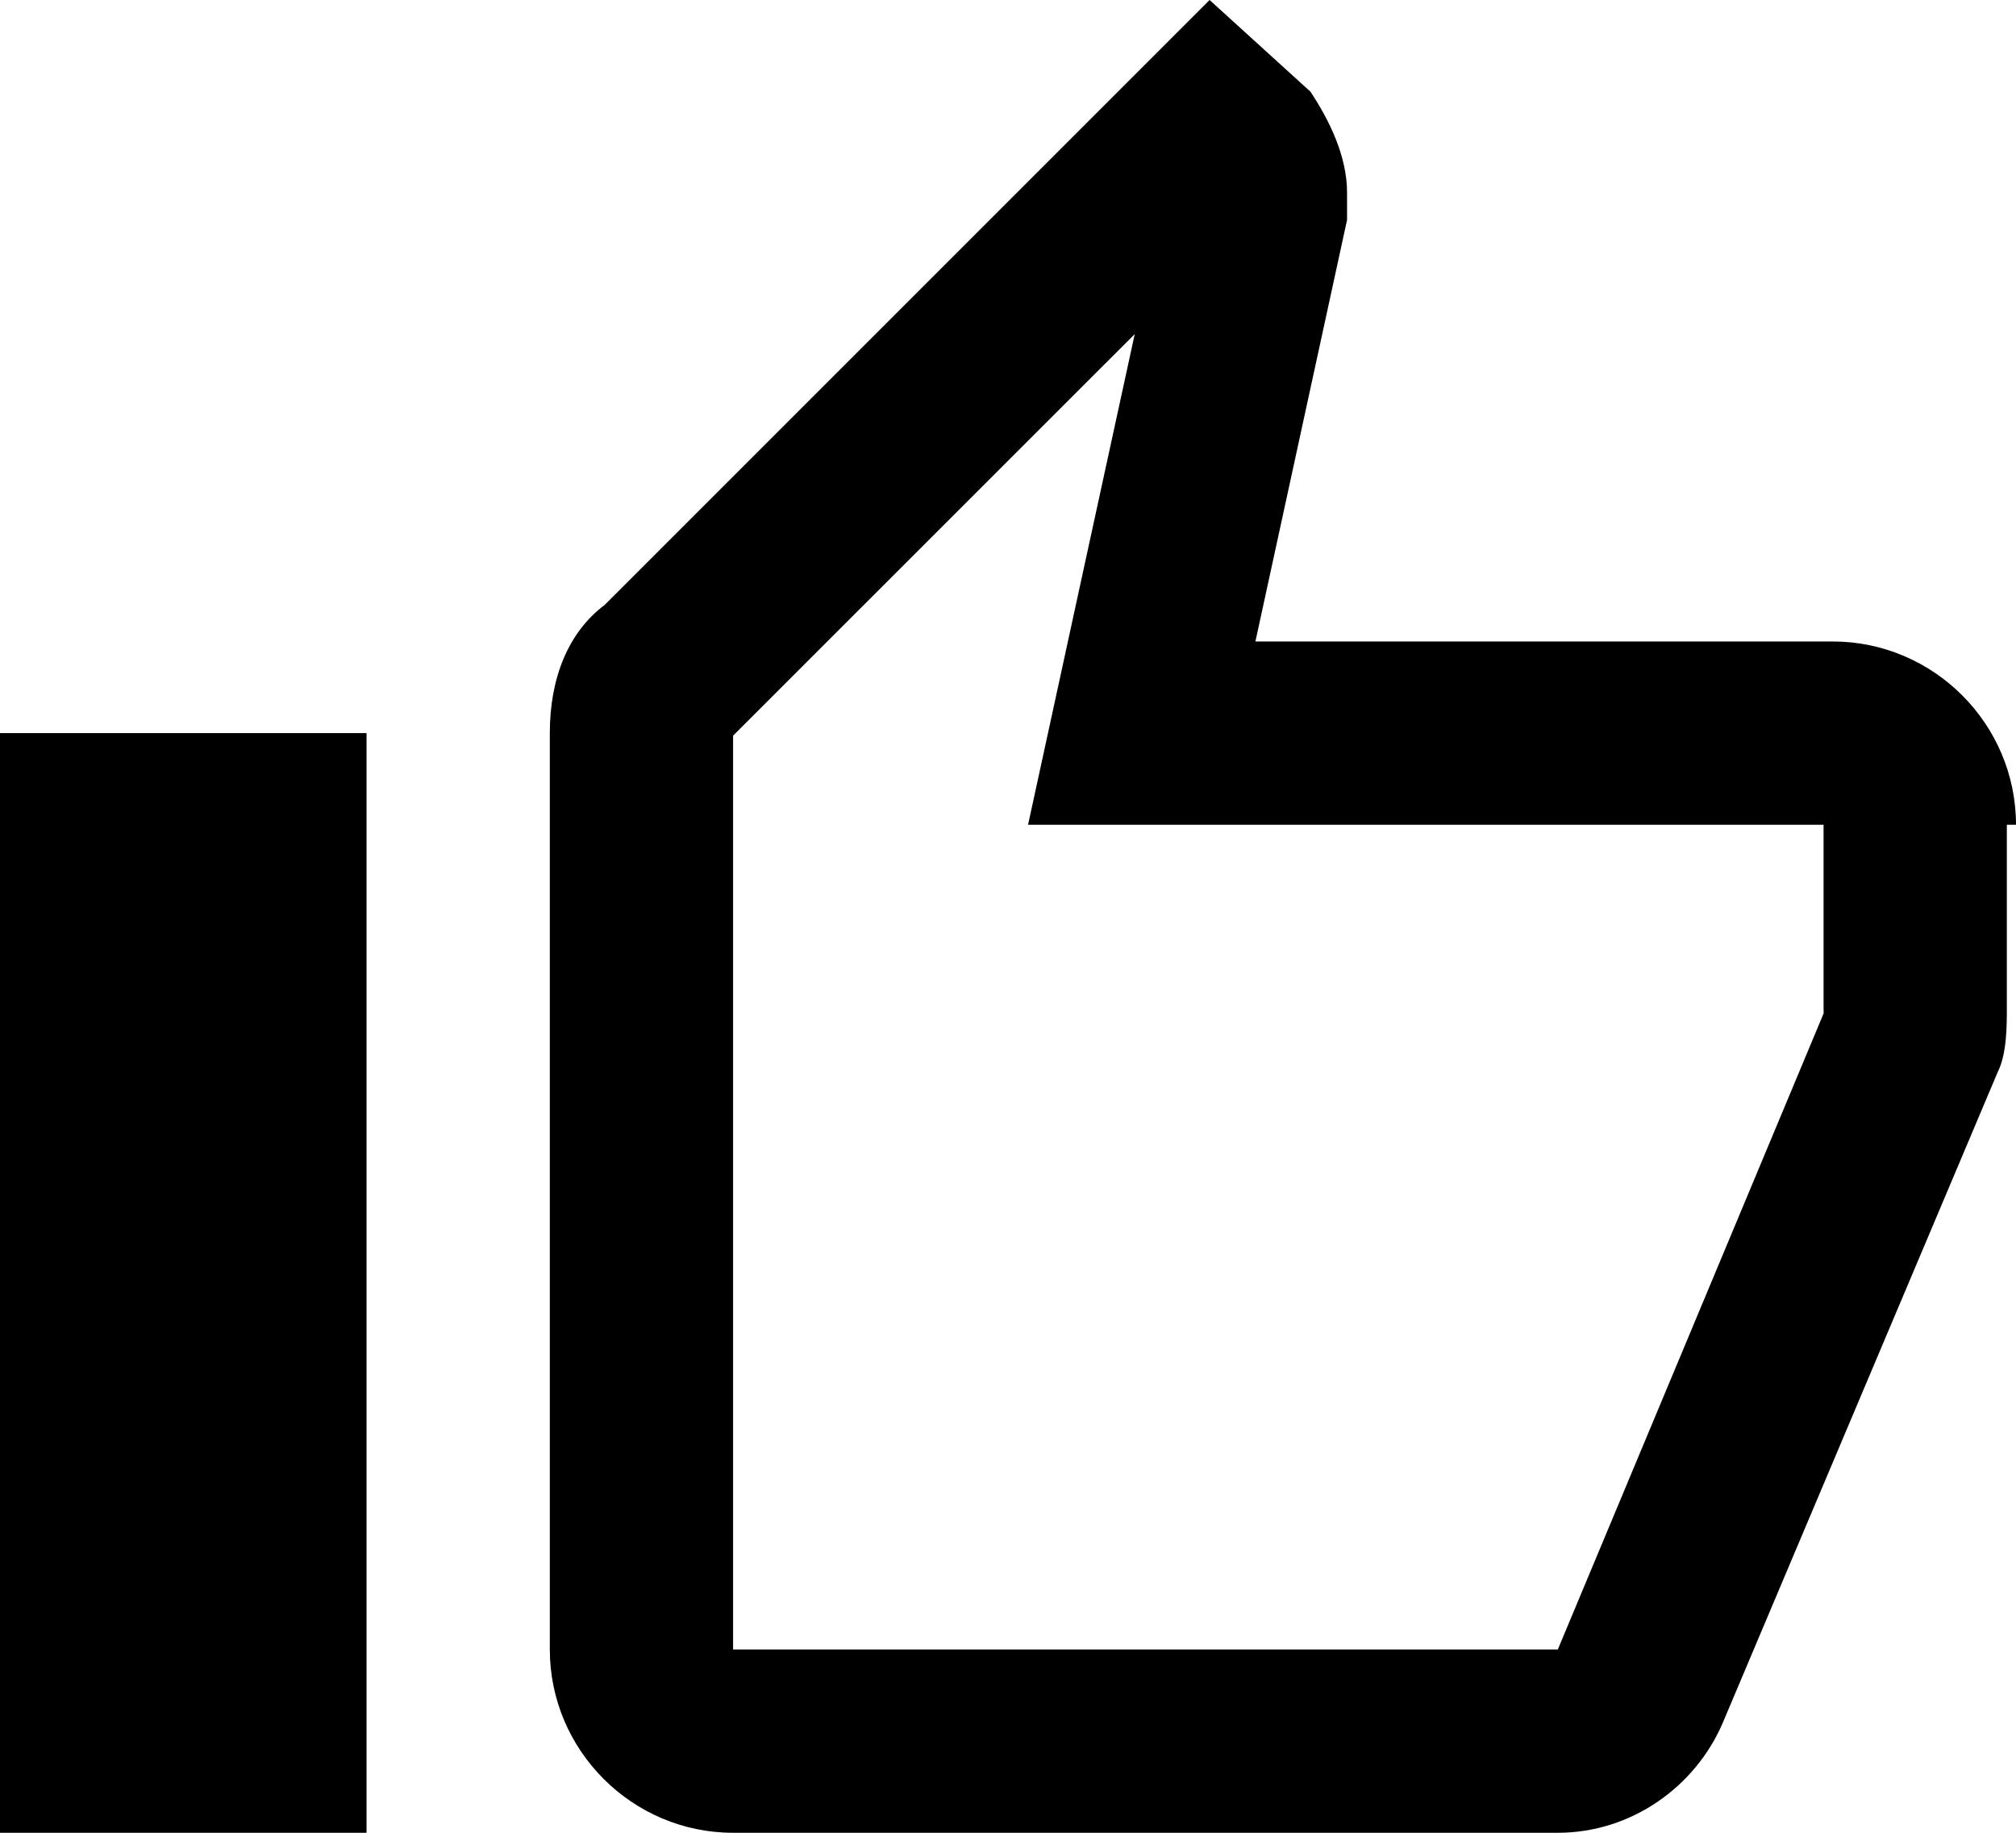
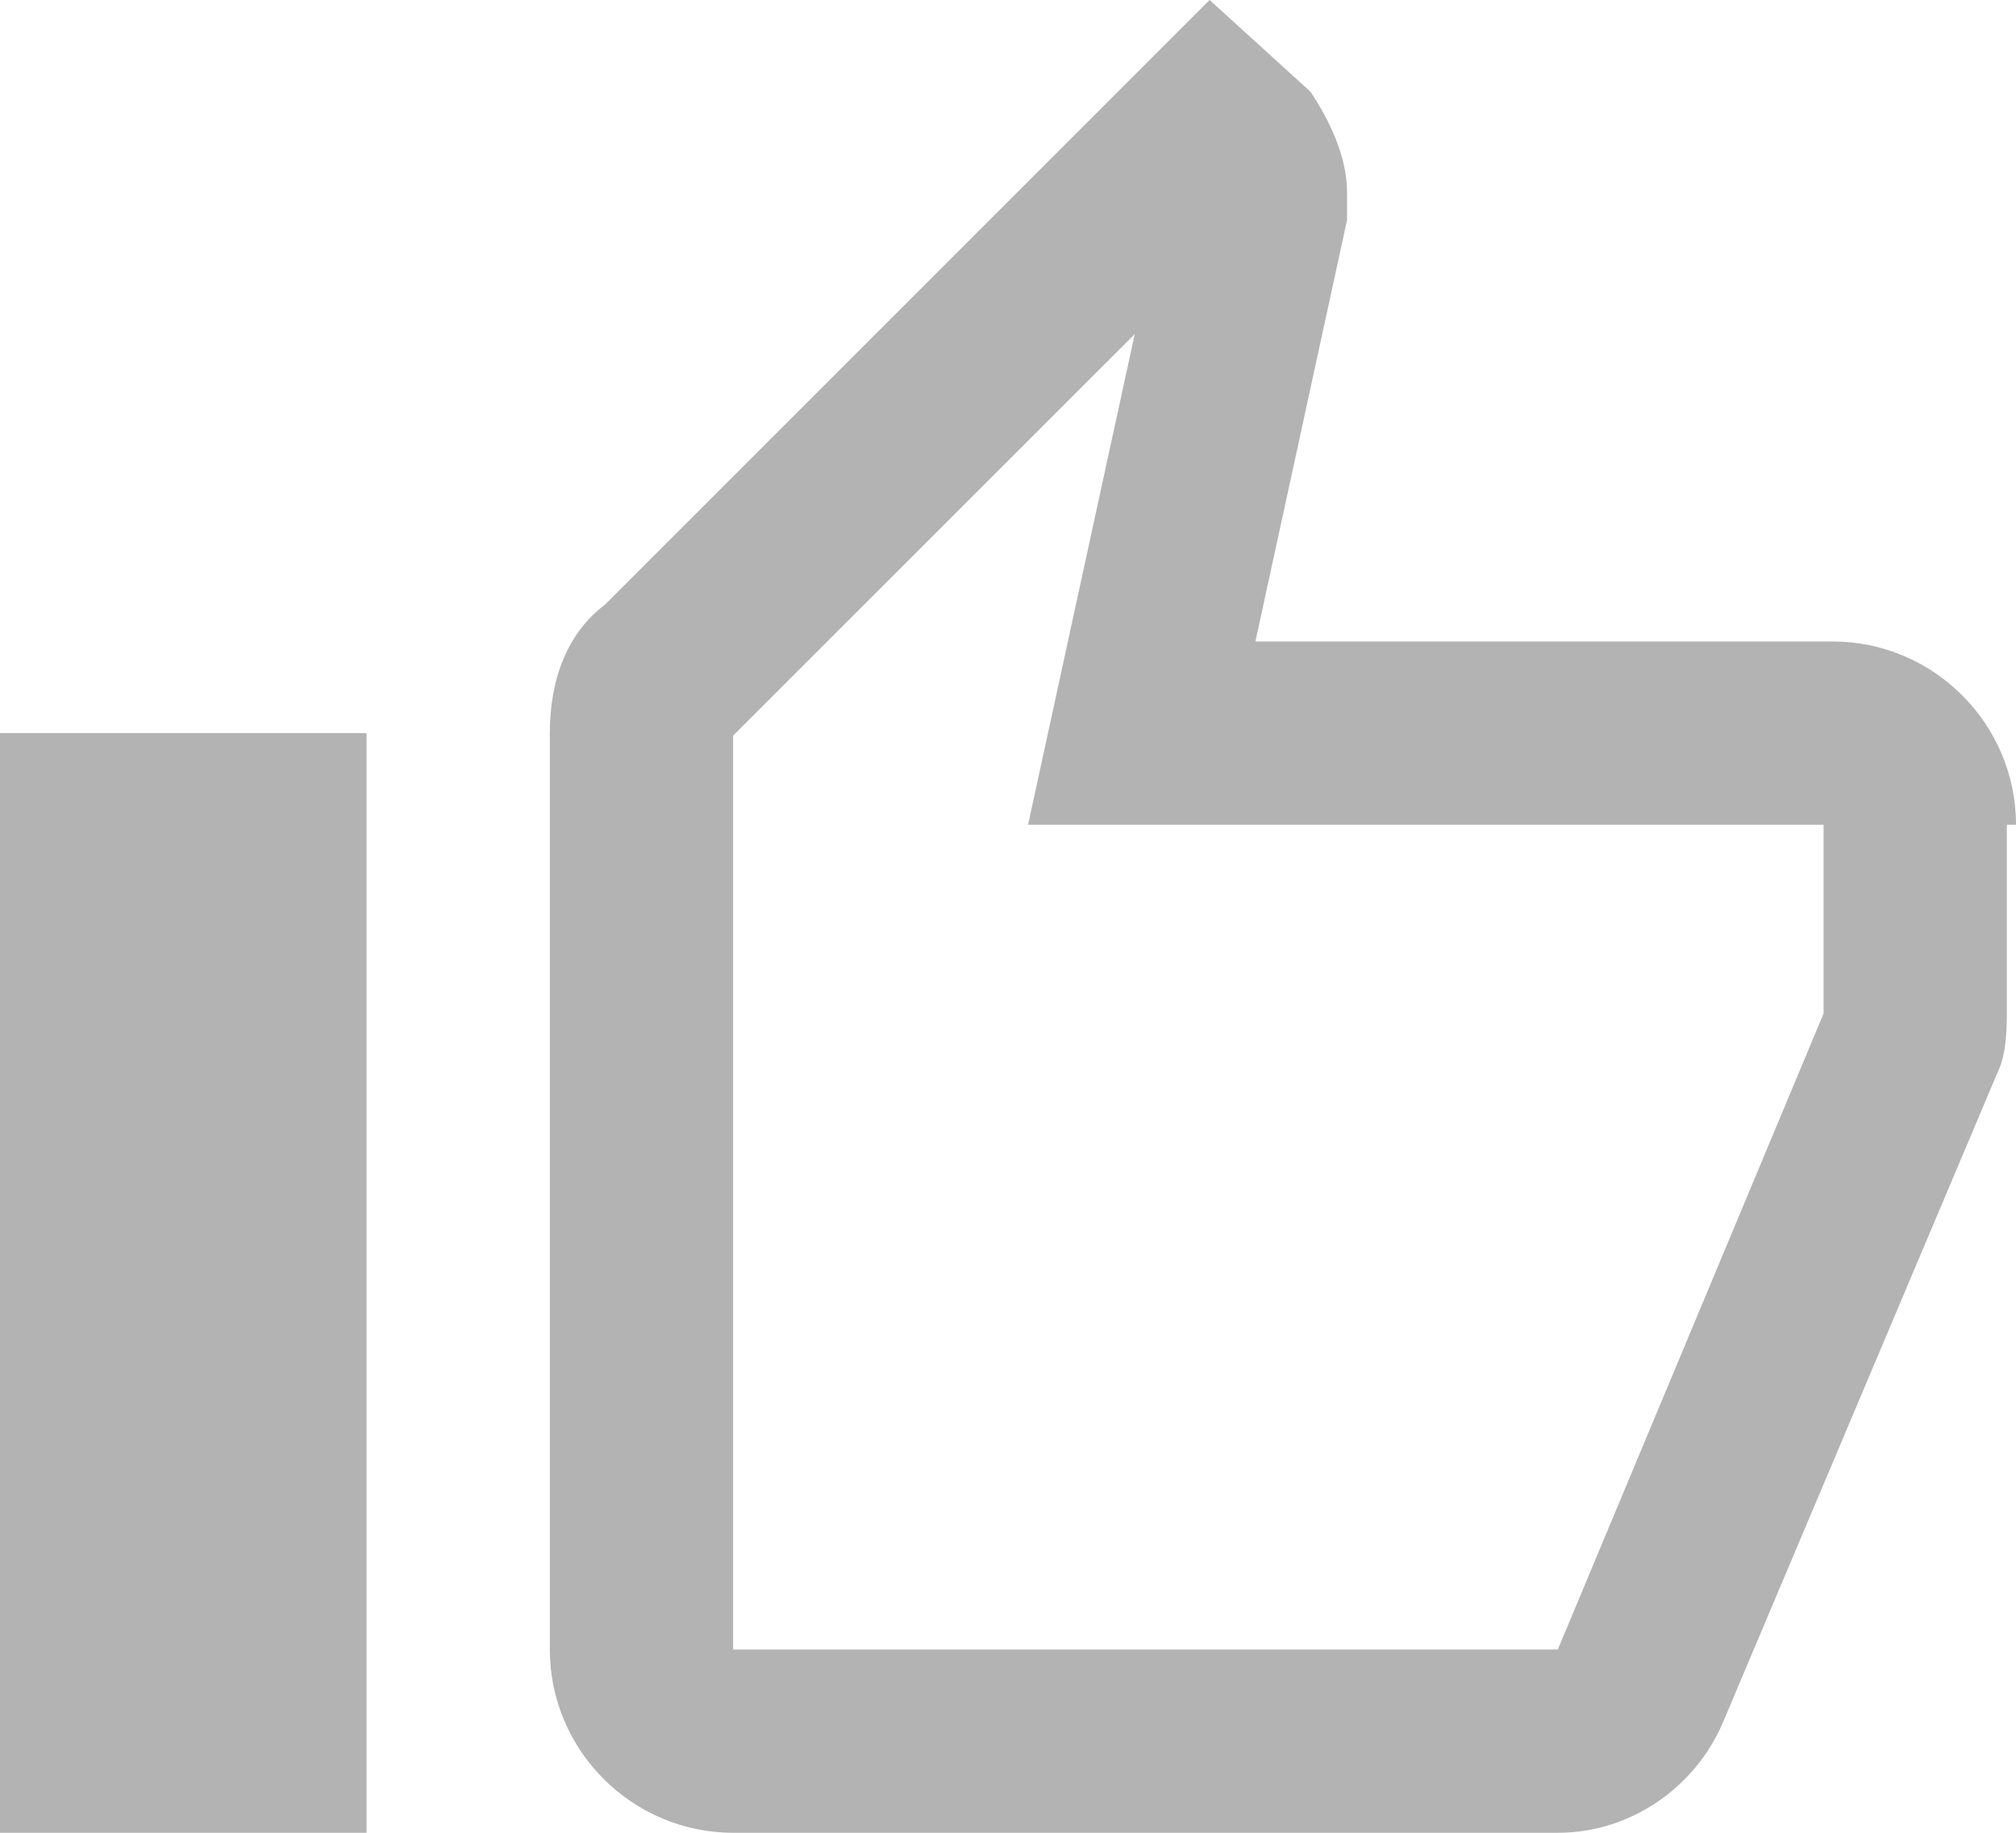
<svg xmlns="http://www.w3.org/2000/svg" version="1.0" id="Layer_1" x="0px" y="0px" width="22px" height="20px" viewBox="0 0 22 20" enable-background="new 0 0 22 20" xml:space="preserve">
  <g id="Page-1">
    <g id="Core" transform="translate(-295, -464)">
      <g id="thumb-up" transform="translate(295, 464)">
-         <path id="Shape" fill="#000000" d="M12.383,3.646l-0.637,2.929L11.219,9H13.7h6.2v2c0,0.018,0,0.037,0.001,0.058L17,18H8V8.029 l0.014-0.015L12.383,3.646 M2,10v8V10 M13.2,0L6.6,6.6C6.2,6.9,6,7.4,6,8v10c0,1.1,0.9,2,2,2h9c0.8,0,1.5-0.5,1.8-1.2l3-7.1 C21.9,11.5,21.9,11.2,21.9,11V9H22c0-1.1-0.9-2-2-2h-6.3l1-4.6V2.1c0-0.4-0.2-0.8-0.4-1.1L13.2,0L13.2,0z M4,8H0v12h4V8L4,8z M22,9c0,0.033,0,0.044,0,0.044V9L22,9z" />
+         <path id="Shape" fill="#b3b3b4" d="M12.383,3.646l-0.637,2.929L11.219,9H13.7h6.2v2c0,0.018,0,0.037,0.001,0.058L17,18H8V8.029 l0.014-0.015L12.383,3.646 M2,10v8V10 M13.2,0L6.6,6.6C6.2,6.9,6,7.4,6,8v10c0,1.1,0.9,2,2,2h9c0.8,0,1.5-0.5,1.8-1.2l3-7.1 C21.9,11.5,21.9,11.2,21.9,11V9H22c0-1.1-0.9-2-2-2h-6.3l1-4.6V2.1c0-0.4-0.2-0.8-0.4-1.1L13.2,0L13.2,0z M4,8H0v12h4V8L4,8z M22,9c0,0.033,0,0.044,0,0.044V9L22,9z" />
      </g>
    </g>
  </g>
</svg>
